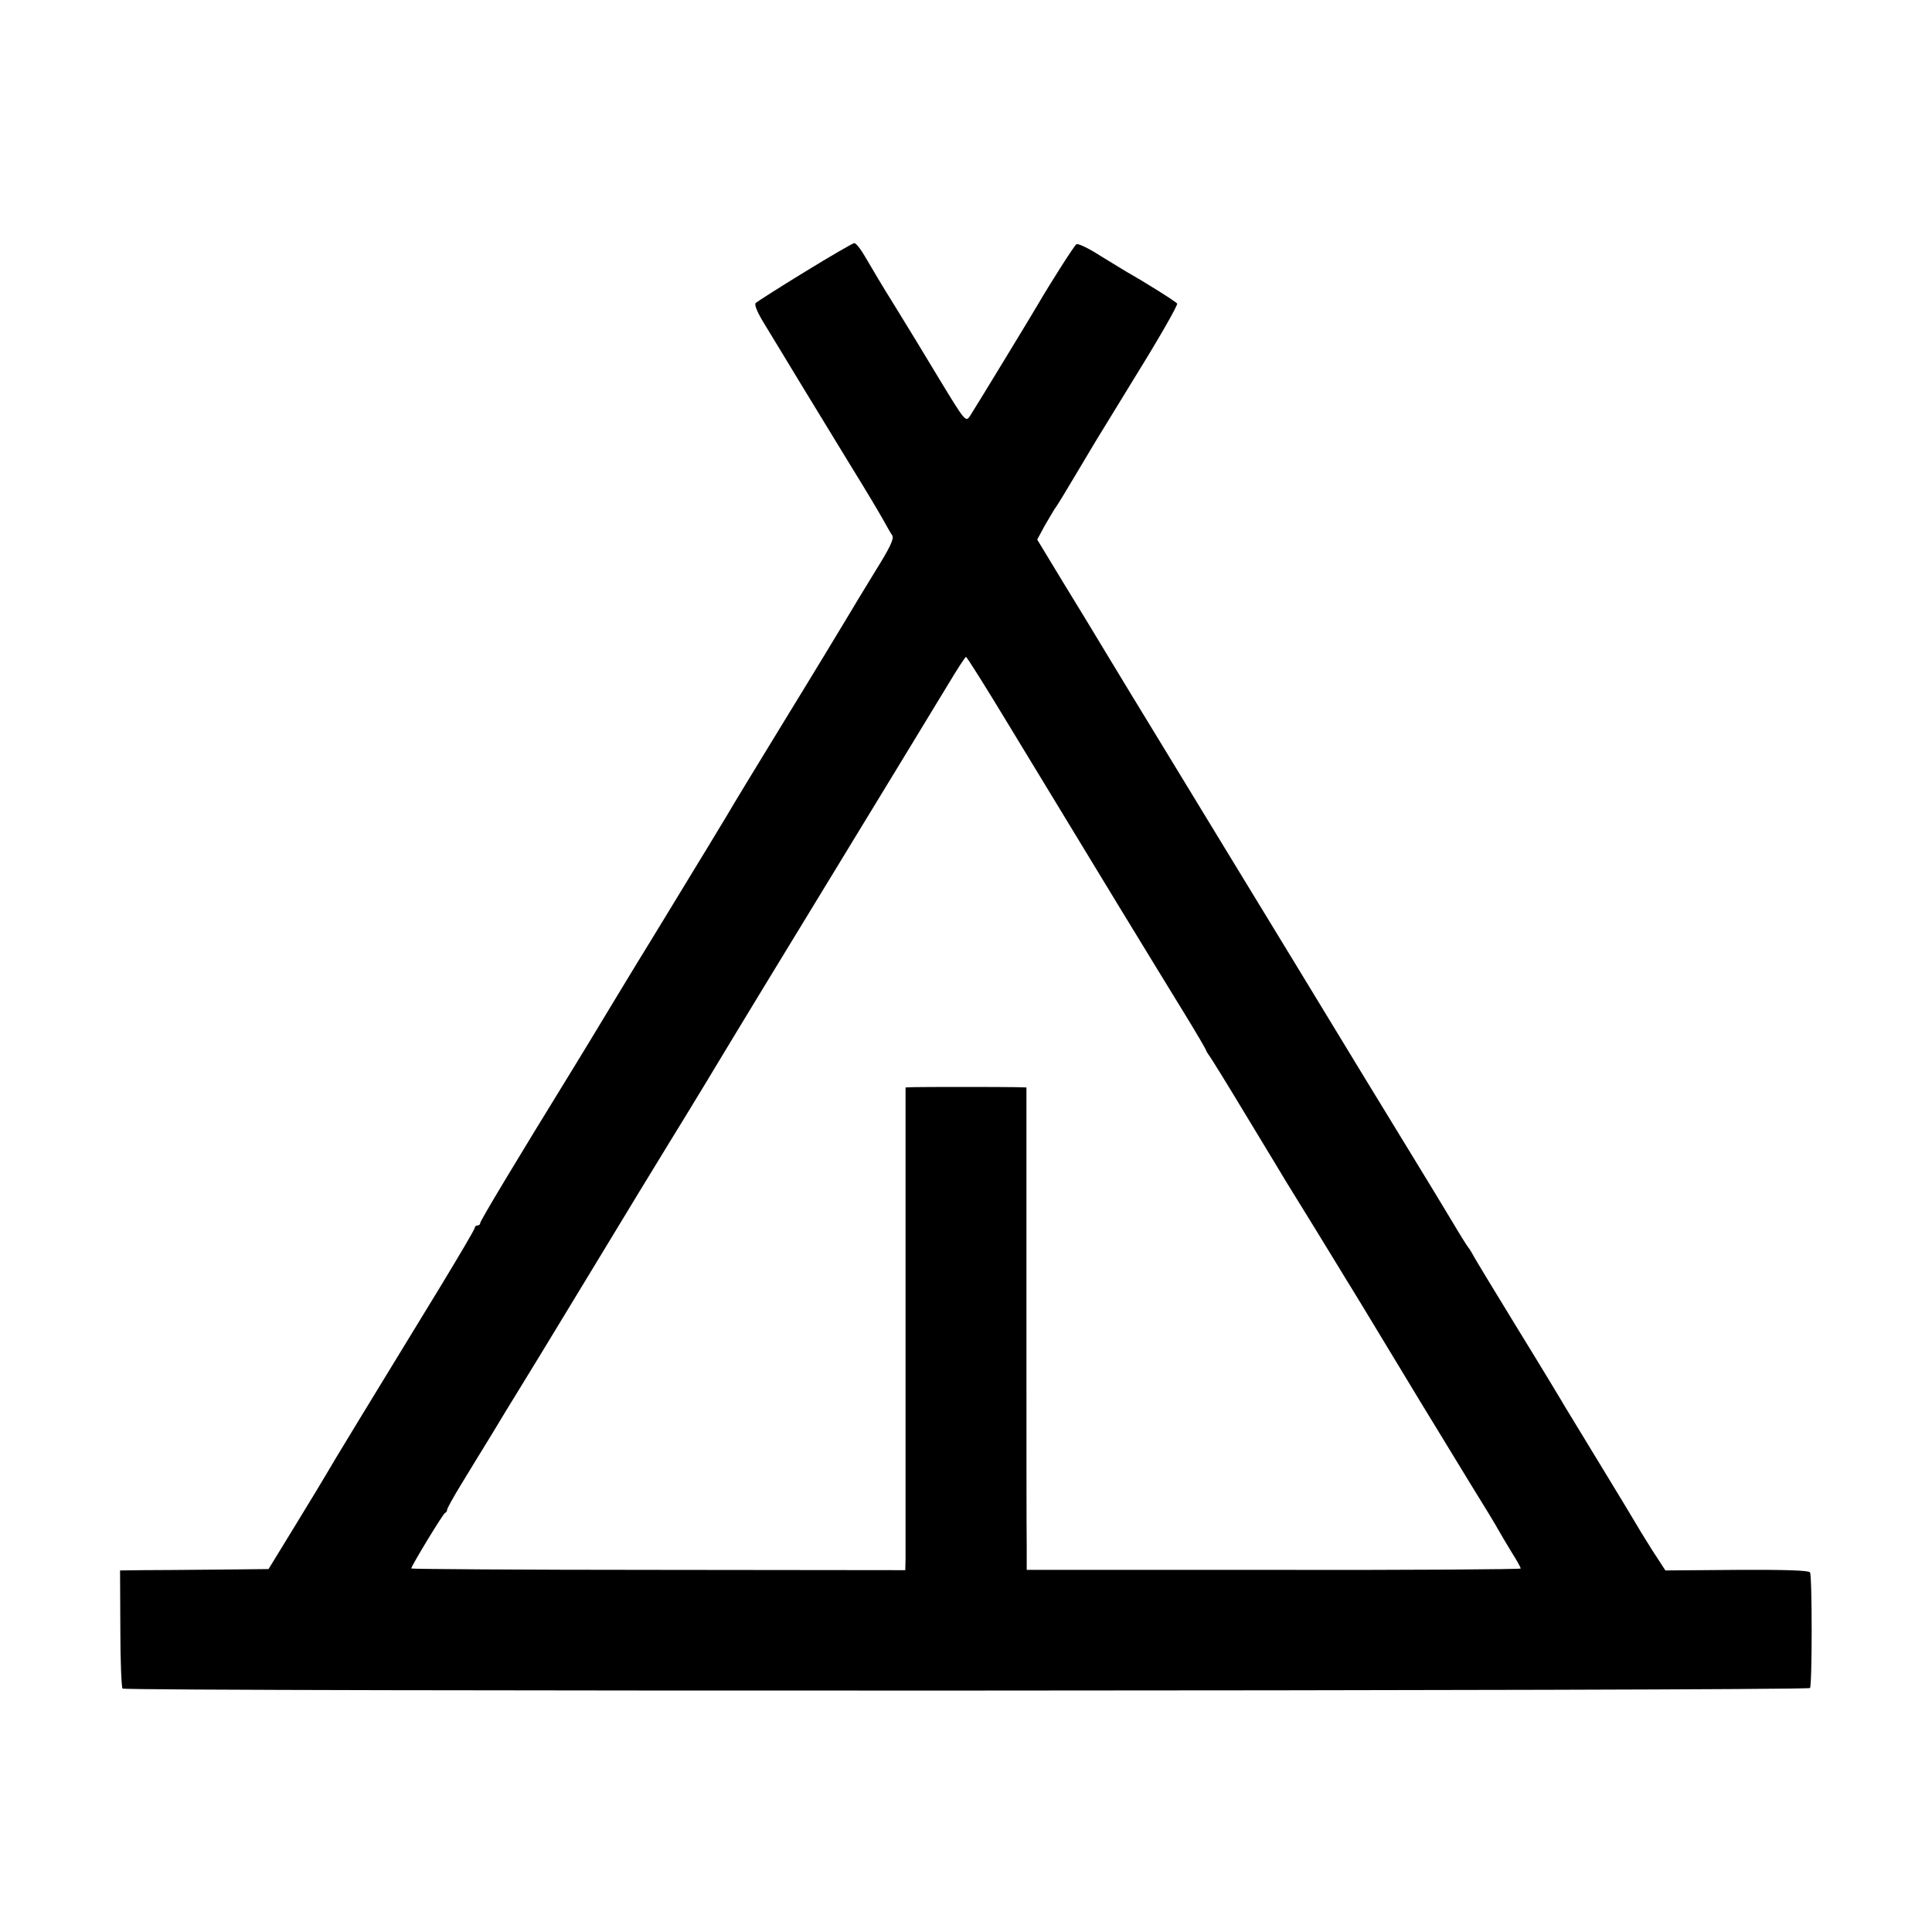
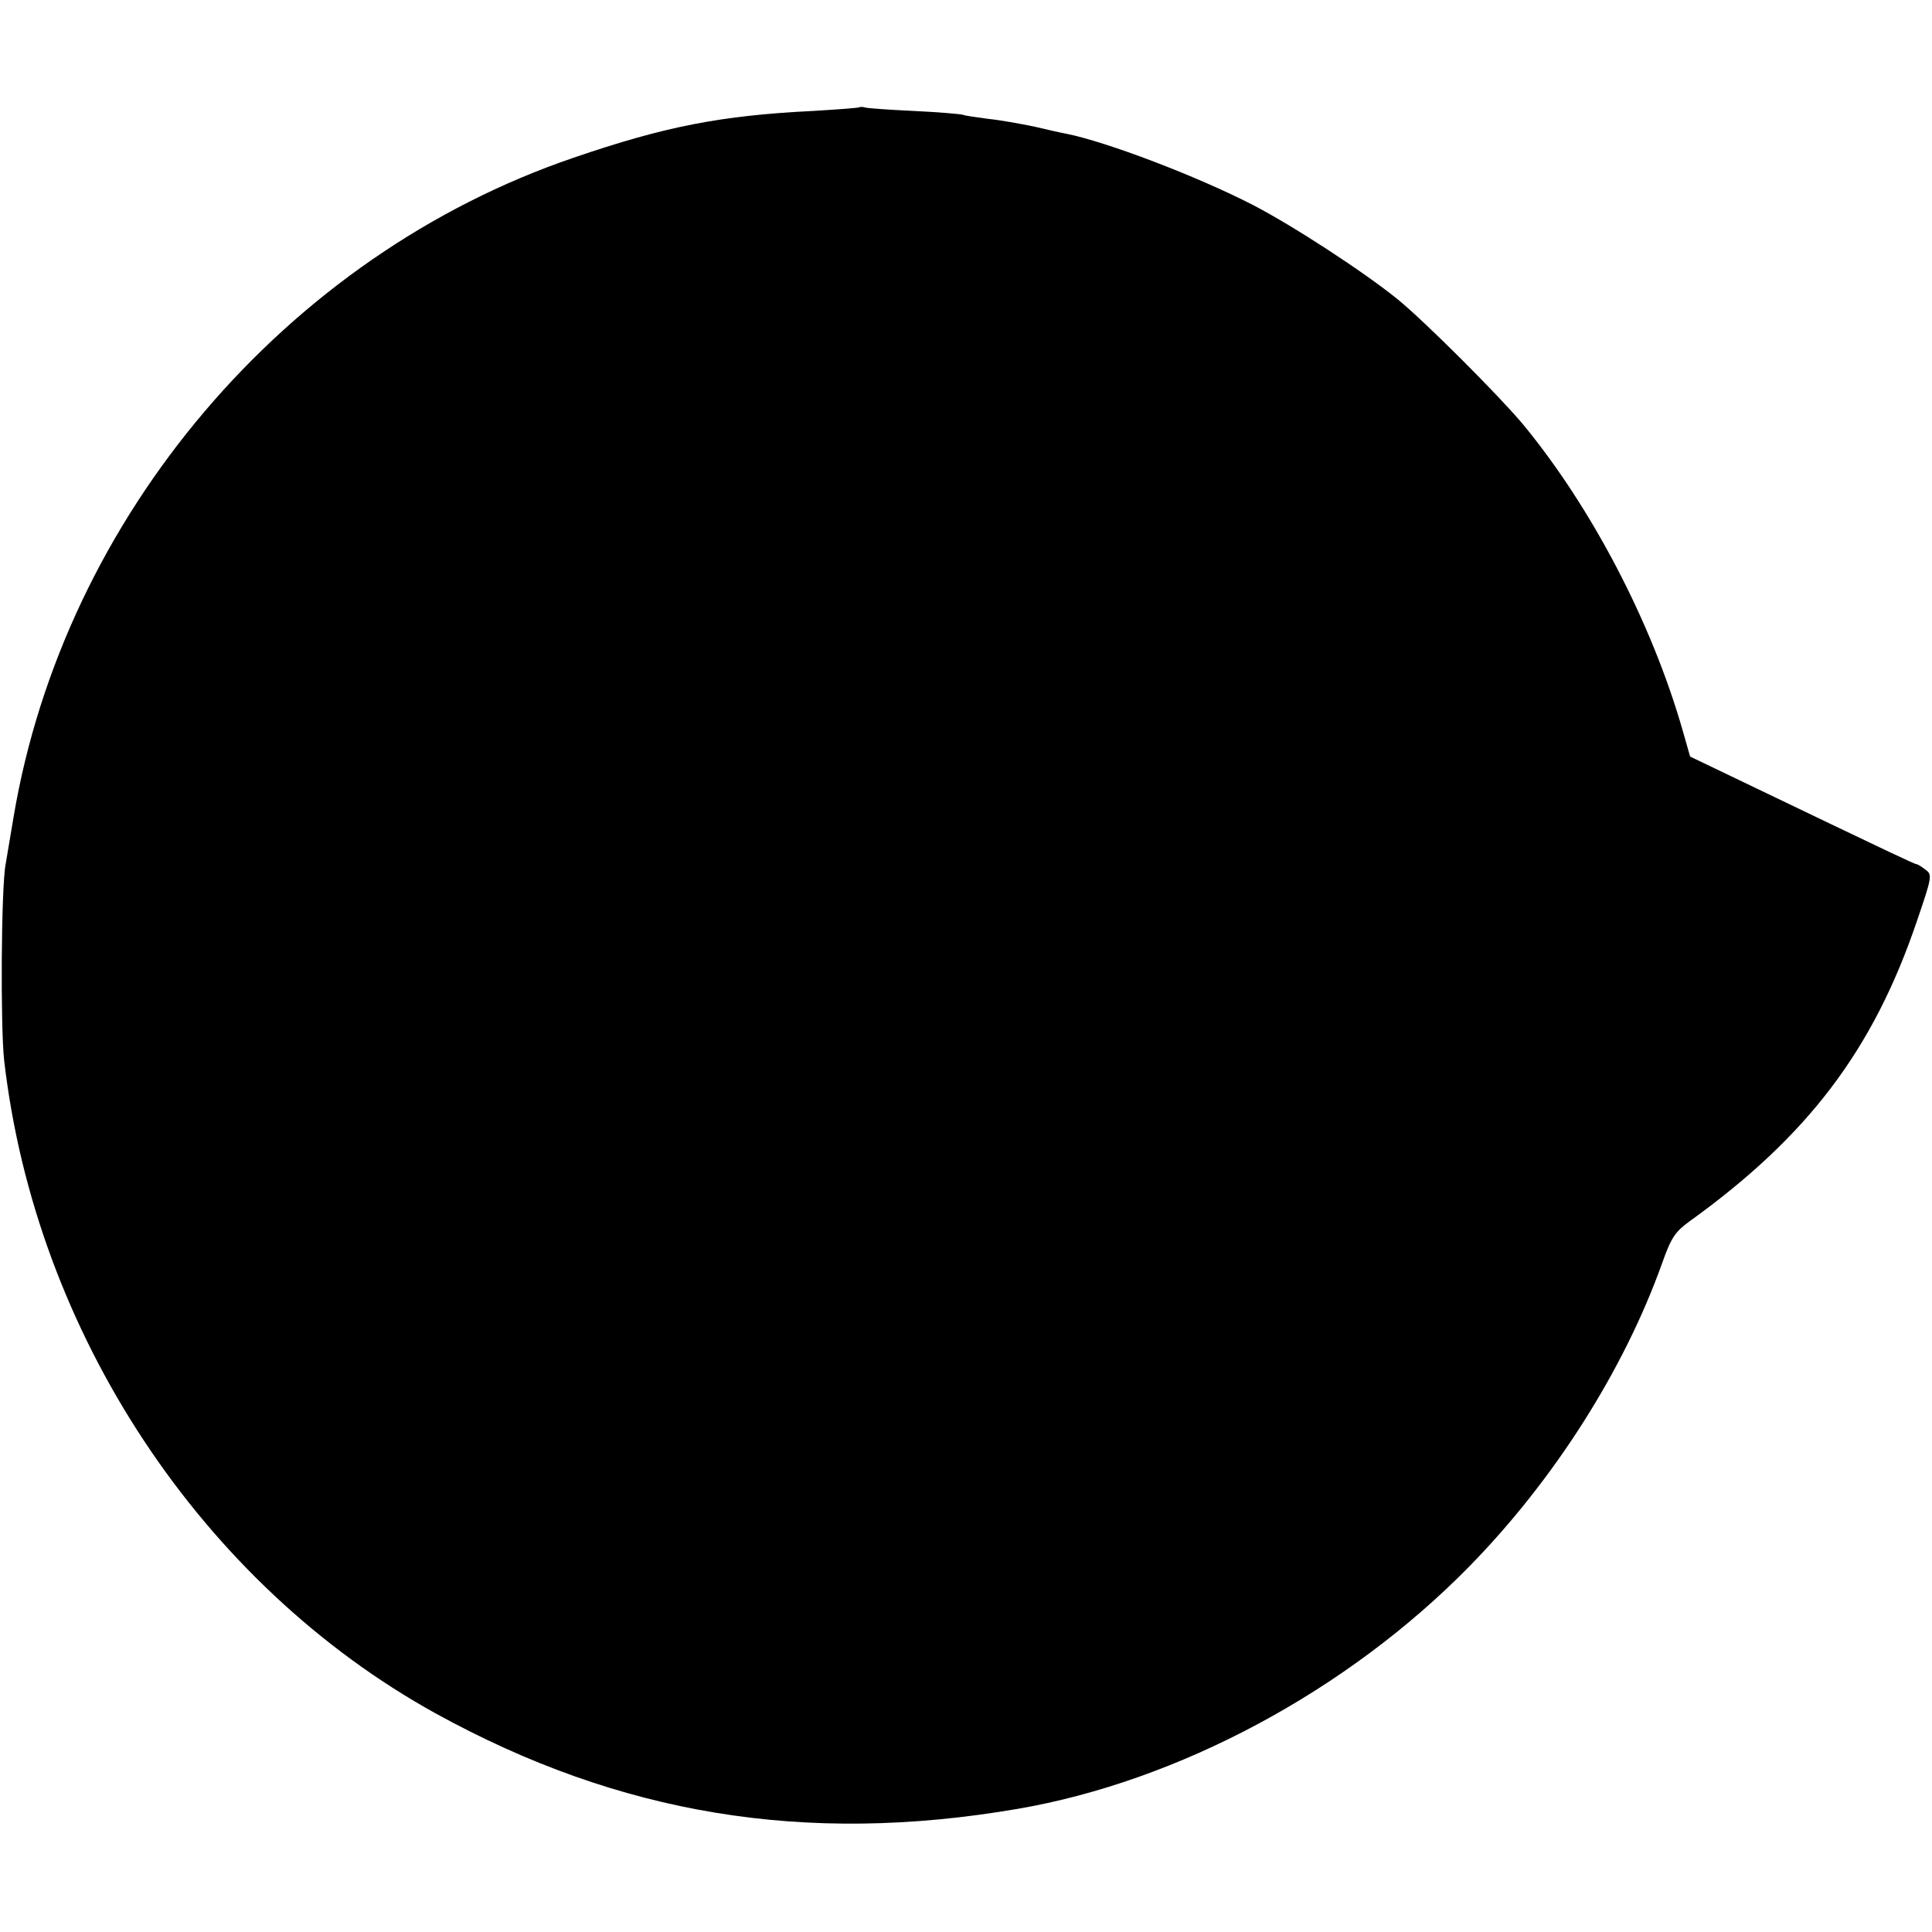
- <svg xmlns="http://www.w3.org/2000/svg" version="1.0" width="700pt" height="700pt" viewBox="0 0 700 700" preserveAspectRatio="xMidYMid meet">
-   <g transform="translate(0,700) scale(0.1,-0.1)" fill="#000000" stroke="none">
-     <path d="M2916 6015 c-93 -57 -173 -108 -178 -113 -6 -6 7 -36 33 -78 23 -38 86 -141 139 -229 54 -88 135 -221 180 -295 46 -74 94 -155 108 -180 14 -25 29 -52 35 -60 7 -12 -9 -45 -62 -130 -39 -63 -85 -140 -103 -170 -18 -30 -117 -194 -222 -365 -104 -170 -199 -326 -210 -346 -12 -19 -61 -102 -111 -183 -49 -81 -101 -166 -115 -189 -14 -23 -39 -64 -55 -90 -17 -27 -77 -126 -134 -220 -57 -95 -127 -210 -156 -257 -194 -315 -325 -533 -325 -541 0 -5 -4 -9 -10 -9 -5 0 -10 -4 -10 -9 0 -5 -55 -98 -121 -207 -247 -404 -403 -660 -416 -684 -8 -14 -58 -97 -112 -185 l-98 -160 -189 -2 c-104 -1 -225 -2 -269 -2 l-80 -1 1 -210 c0 -116 4 -213 8 -218 11 -11 6107 -9 6114 2 8 13 8 406 0 419 -4 7 -88 10 -265 9 l-259 -2 -50 77 c-27 43 -54 87 -60 98 -6 11 -62 103 -124 205 -62 102 -120 197 -129 212 -9 16 -85 142 -170 280 -85 139 -160 262 -165 273 -6 11 -13 22 -16 25 -3 3 -30 46 -59 95 -30 50 -102 169 -161 265 -59 96 -240 393 -402 660 -163 267 -371 609 -463 760 -92 151 -194 318 -225 370 -31 52 -101 167 -155 255 l-97 160 27 50 c16 27 32 55 36 61 5 5 38 59 74 120 36 60 69 116 74 124 5 8 75 122 155 253 81 131 144 242 141 247 -4 7 -114 76 -183 115 -10 6 -52 32 -95 58 -42 27 -81 46 -87 42 -8 -5 -94 -140 -140 -219 -19 -33 -221 -365 -246 -404 -15 -22 -18 -18 -111 135 -52 87 -123 203 -157 258 -67 108 -67 110 -111 184 -16 28 -34 51 -40 50 -5 0 -86 -47 -179 -104z m739 -1642 c319 -526 519 -854 637 -1046 43 -70 78 -130 78 -133 0 -2 5 -10 10 -17 6 -7 69 -109 140 -227 72 -118 134 -222 139 -230 5 -8 55 -89 111 -180 56 -91 105 -172 110 -180 9 -14 52 -84 270 -445 54 -88 135 -221 180 -295 46 -74 91 -148 100 -165 9 -16 31 -53 48 -81 18 -28 32 -54 32 -57 0 -3 -403 -6 -895 -5 l-895 0 0 81 c-1 45 -1 439 -1 875 l0 792 -37 1 c-57 1 -344 1 -374 0 l-27 -1 0 -832 c0 -458 0 -852 0 -875 l-1 -42 -895 1 c-492 0 -895 3 -895 5 0 9 115 198 122 201 5 2 8 7 8 12 0 5 23 46 51 92 28 46 78 128 112 183 33 55 70 116 82 135 12 19 132 215 265 435 133 220 266 438 295 485 65 105 206 338 220 362 6 10 172 284 370 608 198 325 387 635 420 690 33 55 62 100 65 100 3 0 73 -111 155 -247z" />
+ <svg xmlns="http://www.w3.org/2000/svg" version="1.0" width="512pt" height="512pt" viewBox="0 0 512 512" preserveAspectRatio="xMidYMid meet">
+   <g transform="translate(0,512) scale(0.1,-0.1)" fill="#000000" stroke="none">
+     <path d="M2278 4836 c-1 -2 -57 -6 -123 -10 -244 -12 -393 -41 -635 -124 -763 -260 -1350 -951 -1484 -1747 -8 -49 -18 -106 -21 -125 -12 -60 -14 -430 -4 -520 83 -722 523 -1388 1144 -1731 487 -268 978 -349 1540 -253 428 73 877 314 1200 644 224 229 409 520 510 803 24 68 35 83 72 110 314 226 487 454 603 796 40 117 41 123 23 136 -10 8 -21 15 -25 15 -4 0 -107 49 -230 108 -123 59 -256 123 -296 142 l-73 35 -20 70 c-82 286 -242 592 -425 813 -66 78 -256 268 -329 328 -90 73 -277 195 -385 251 -148 76 -386 167 -496 189 -7 1 -43 9 -81 18 -38 8 -94 18 -124 21 -30 4 -60 8 -68 11 -8 2 -66 7 -130 10 -64 3 -121 7 -128 9 -6 2 -13 2 -15 1z" />
  </g>
</svg>
